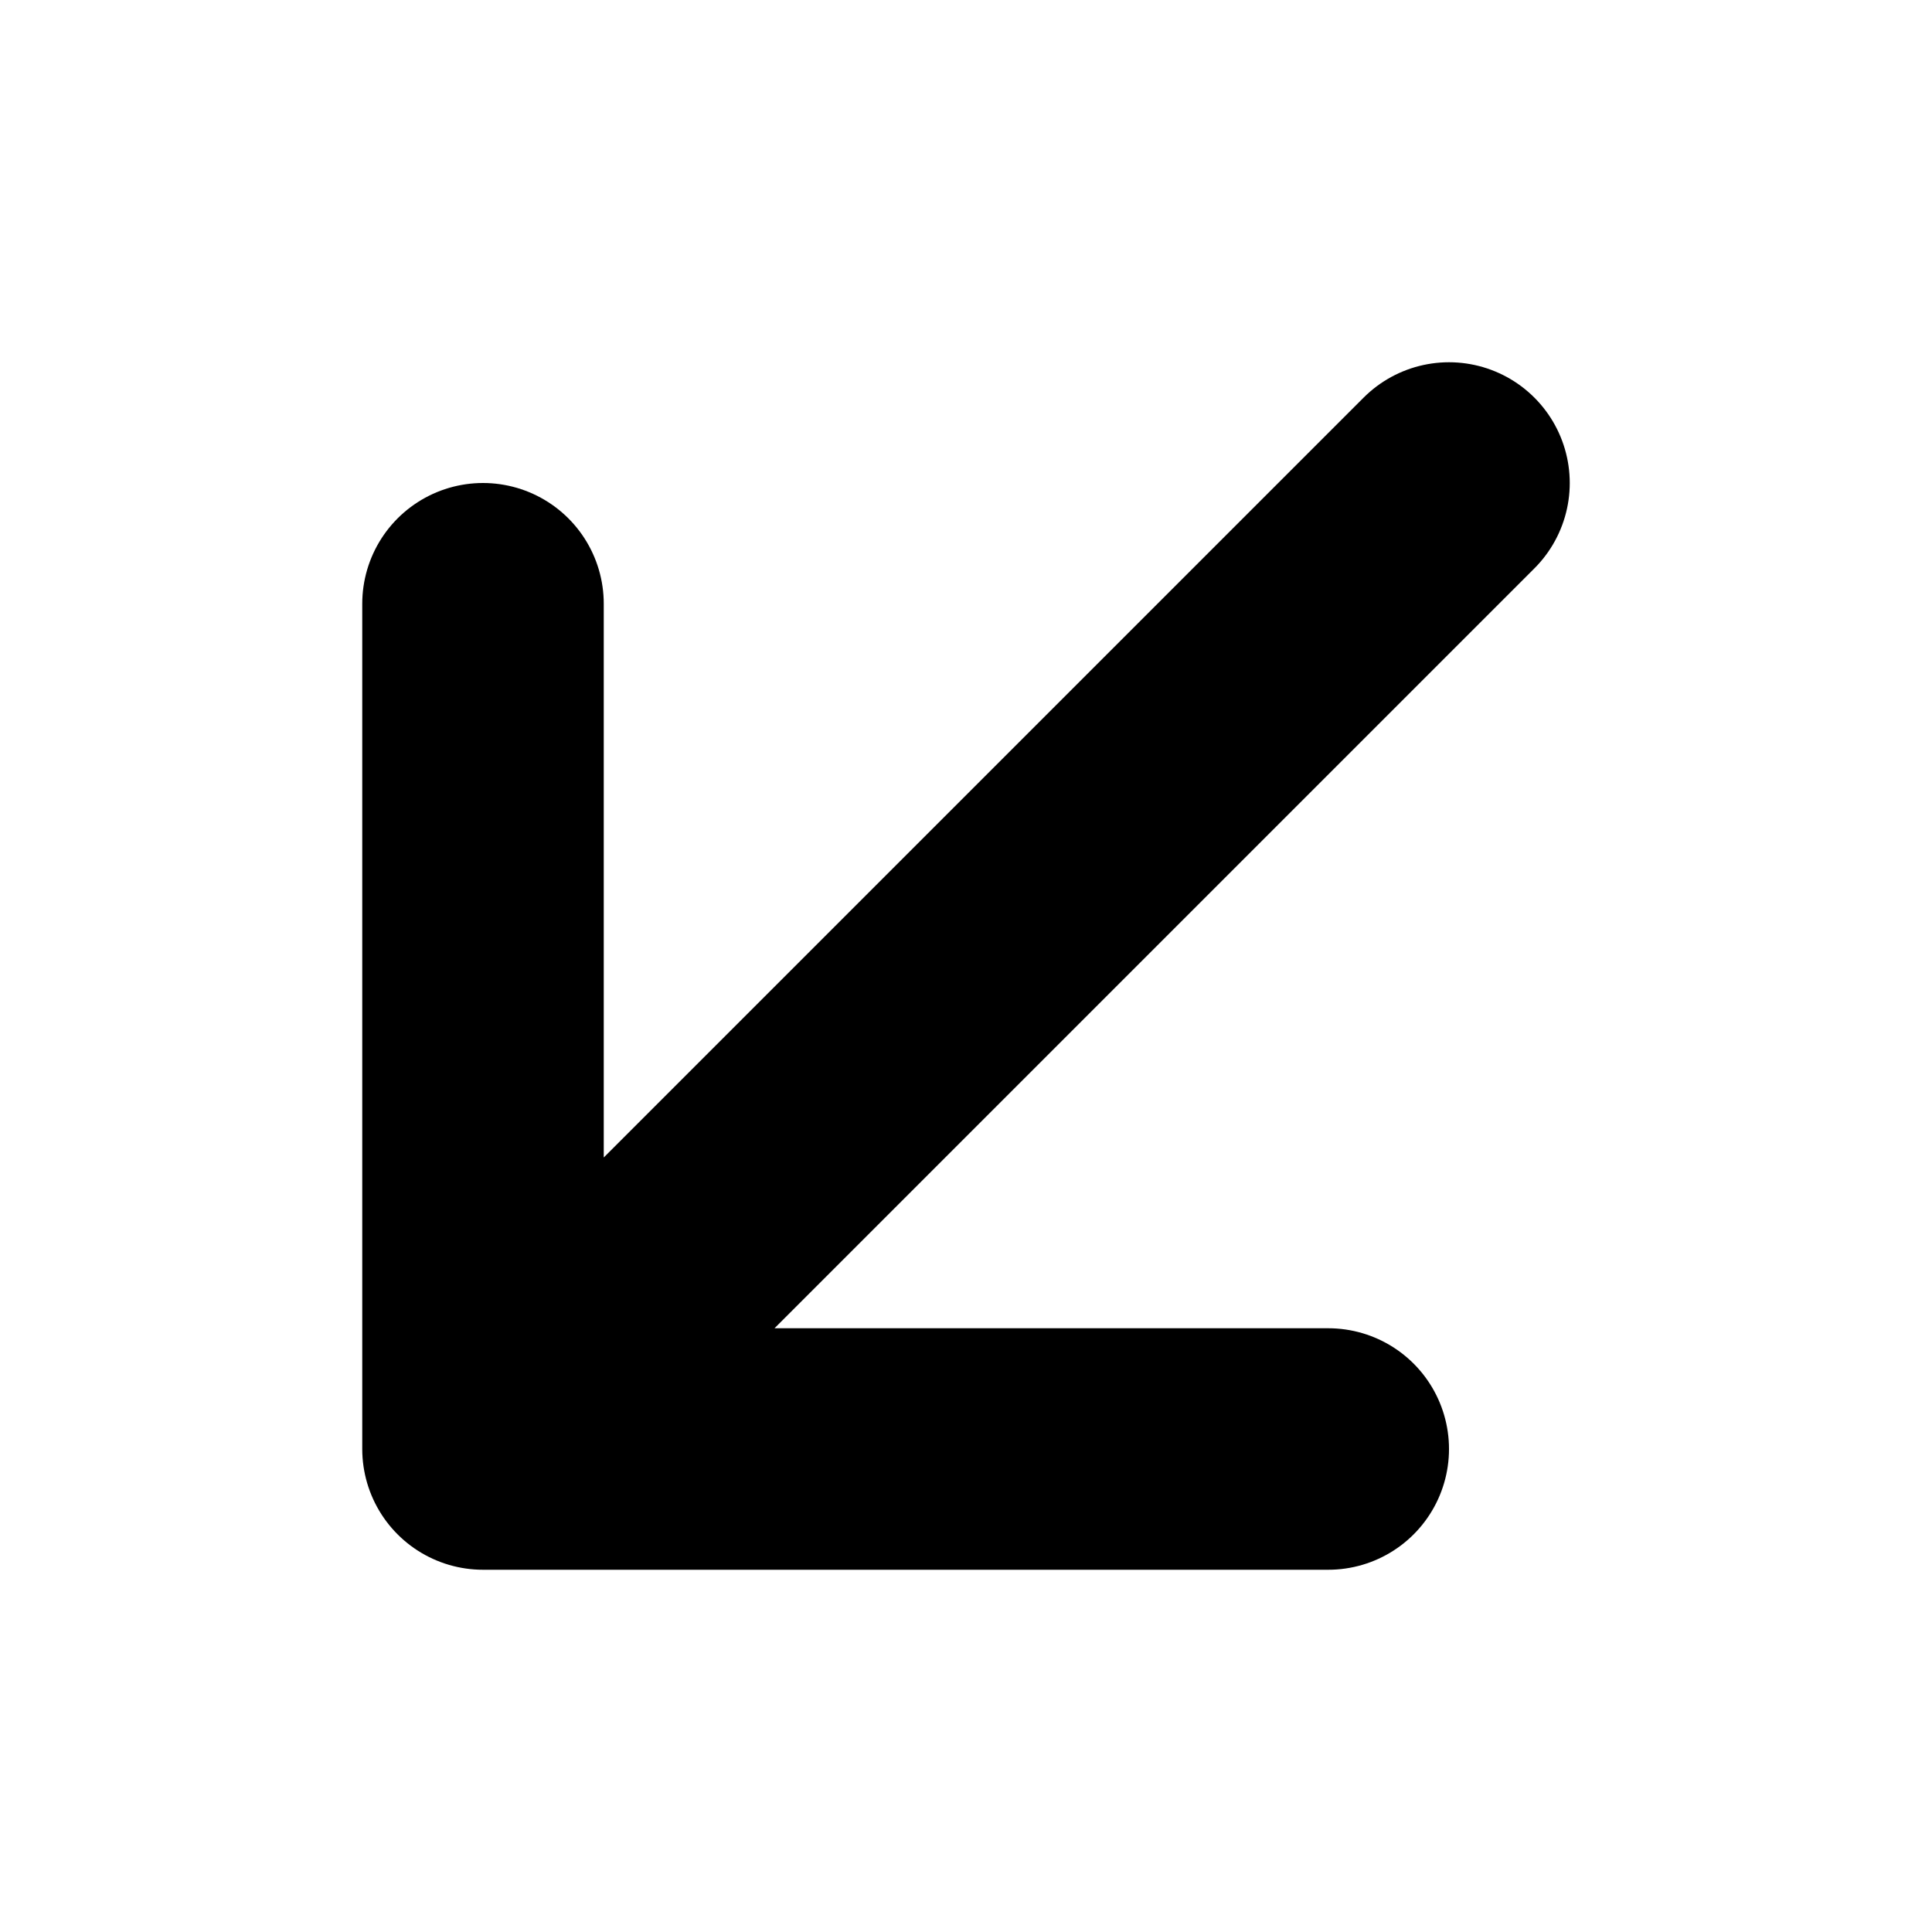
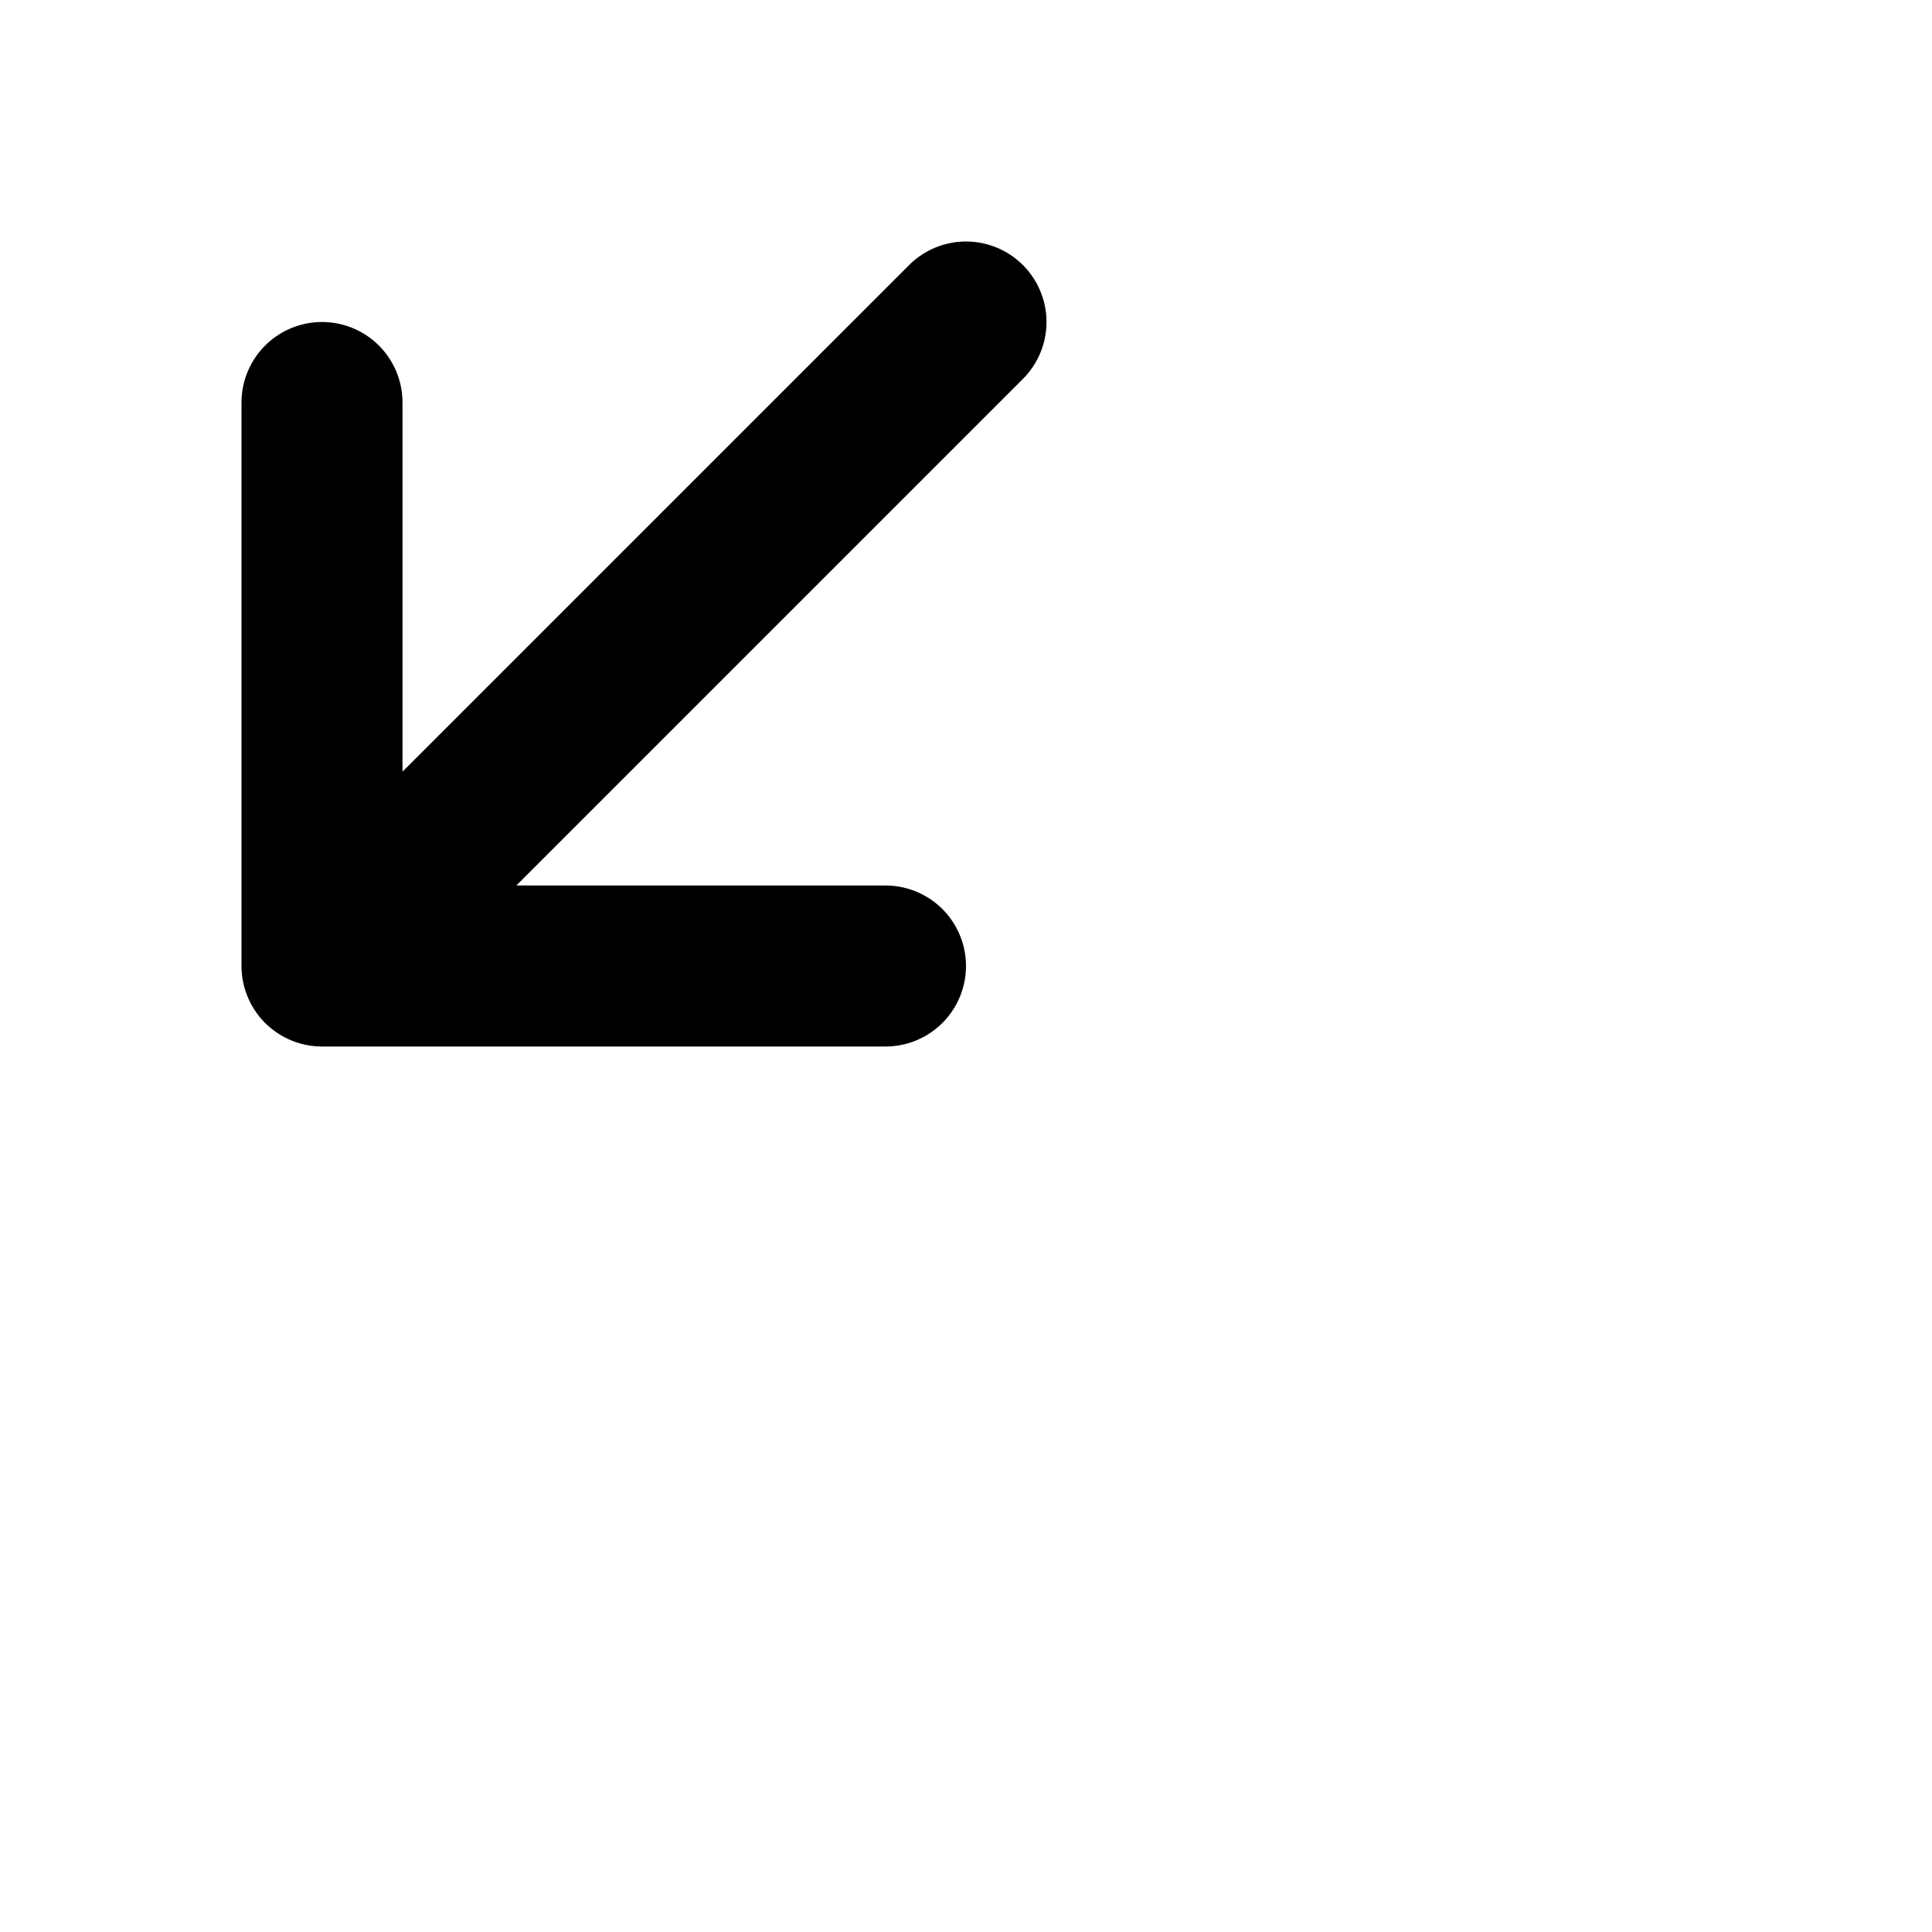
- <svg xmlns="http://www.w3.org/2000/svg" id="tuiIconArrowDownLeft" fill="none" viewBox="0 0 16 16">
+ <svg xmlns="http://www.w3.org/2000/svg" id="tuiIconArrowDownLeft" fill="none" viewBox="0 0 24 24">
  <path stroke="currentColor" stroke-linecap="round" stroke-linejoin="round" stroke-width="2" d="M12 4l-8 8m7 0H4V5" />
</svg>
